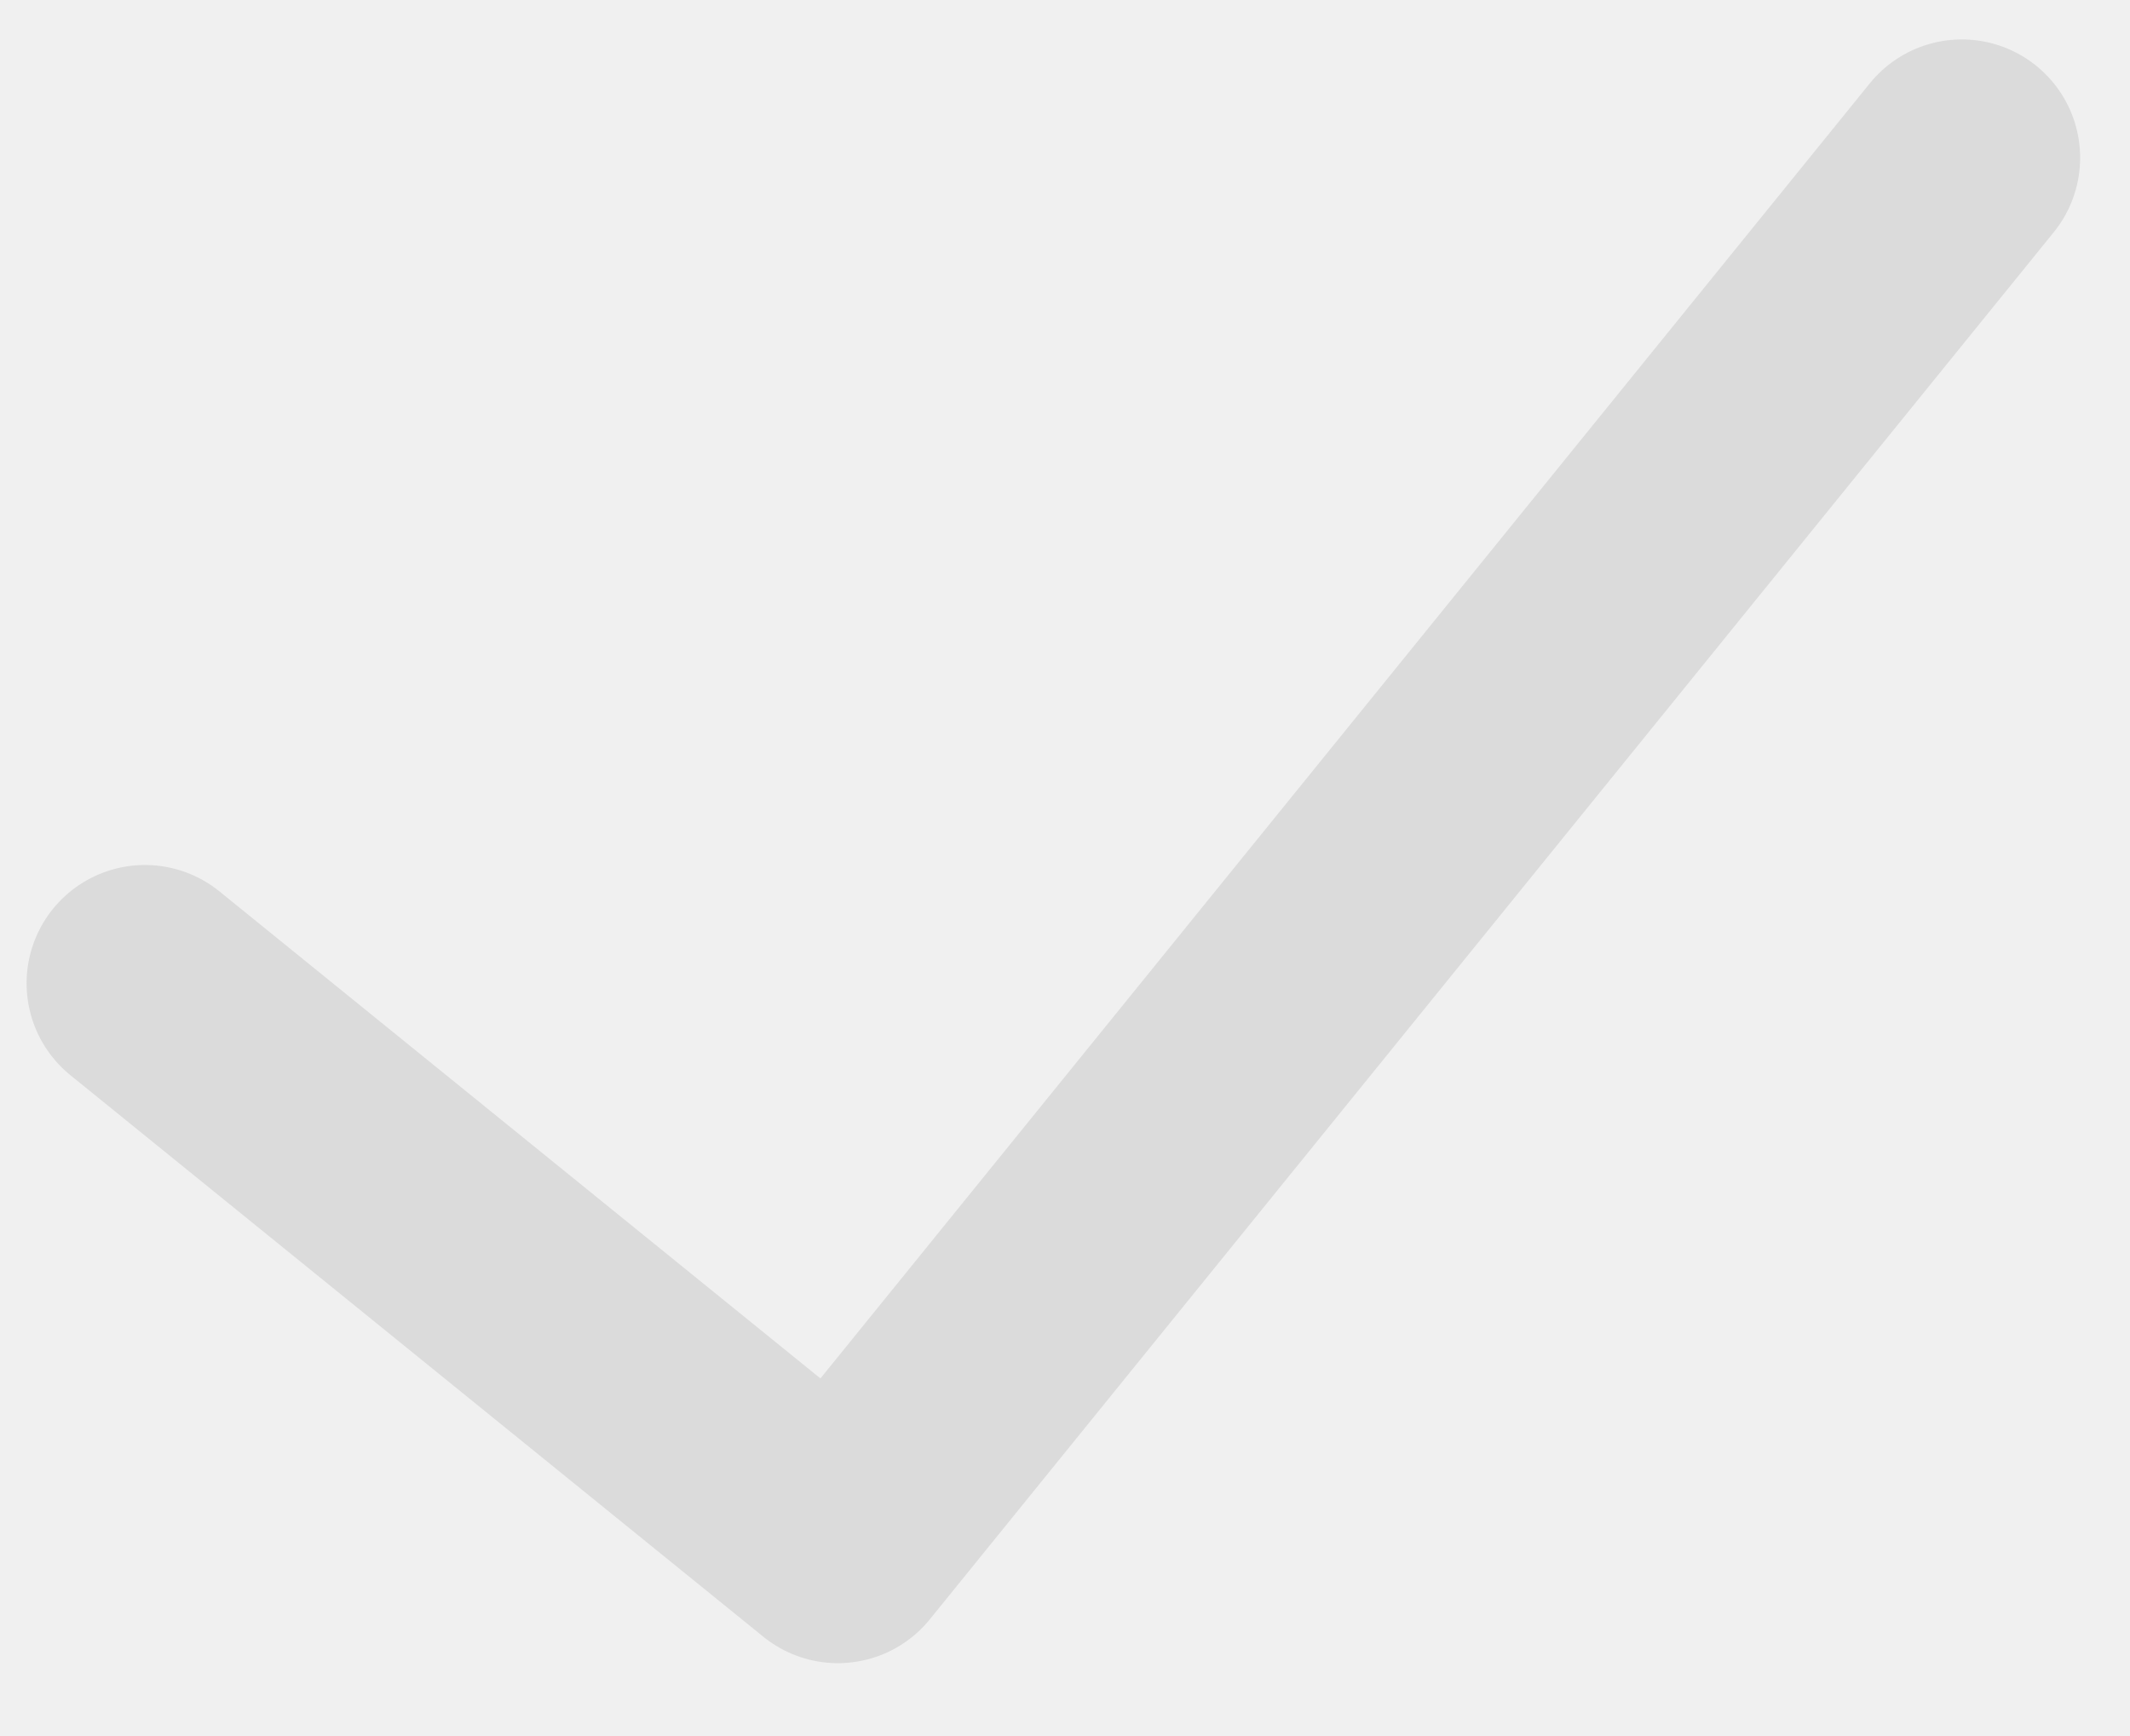
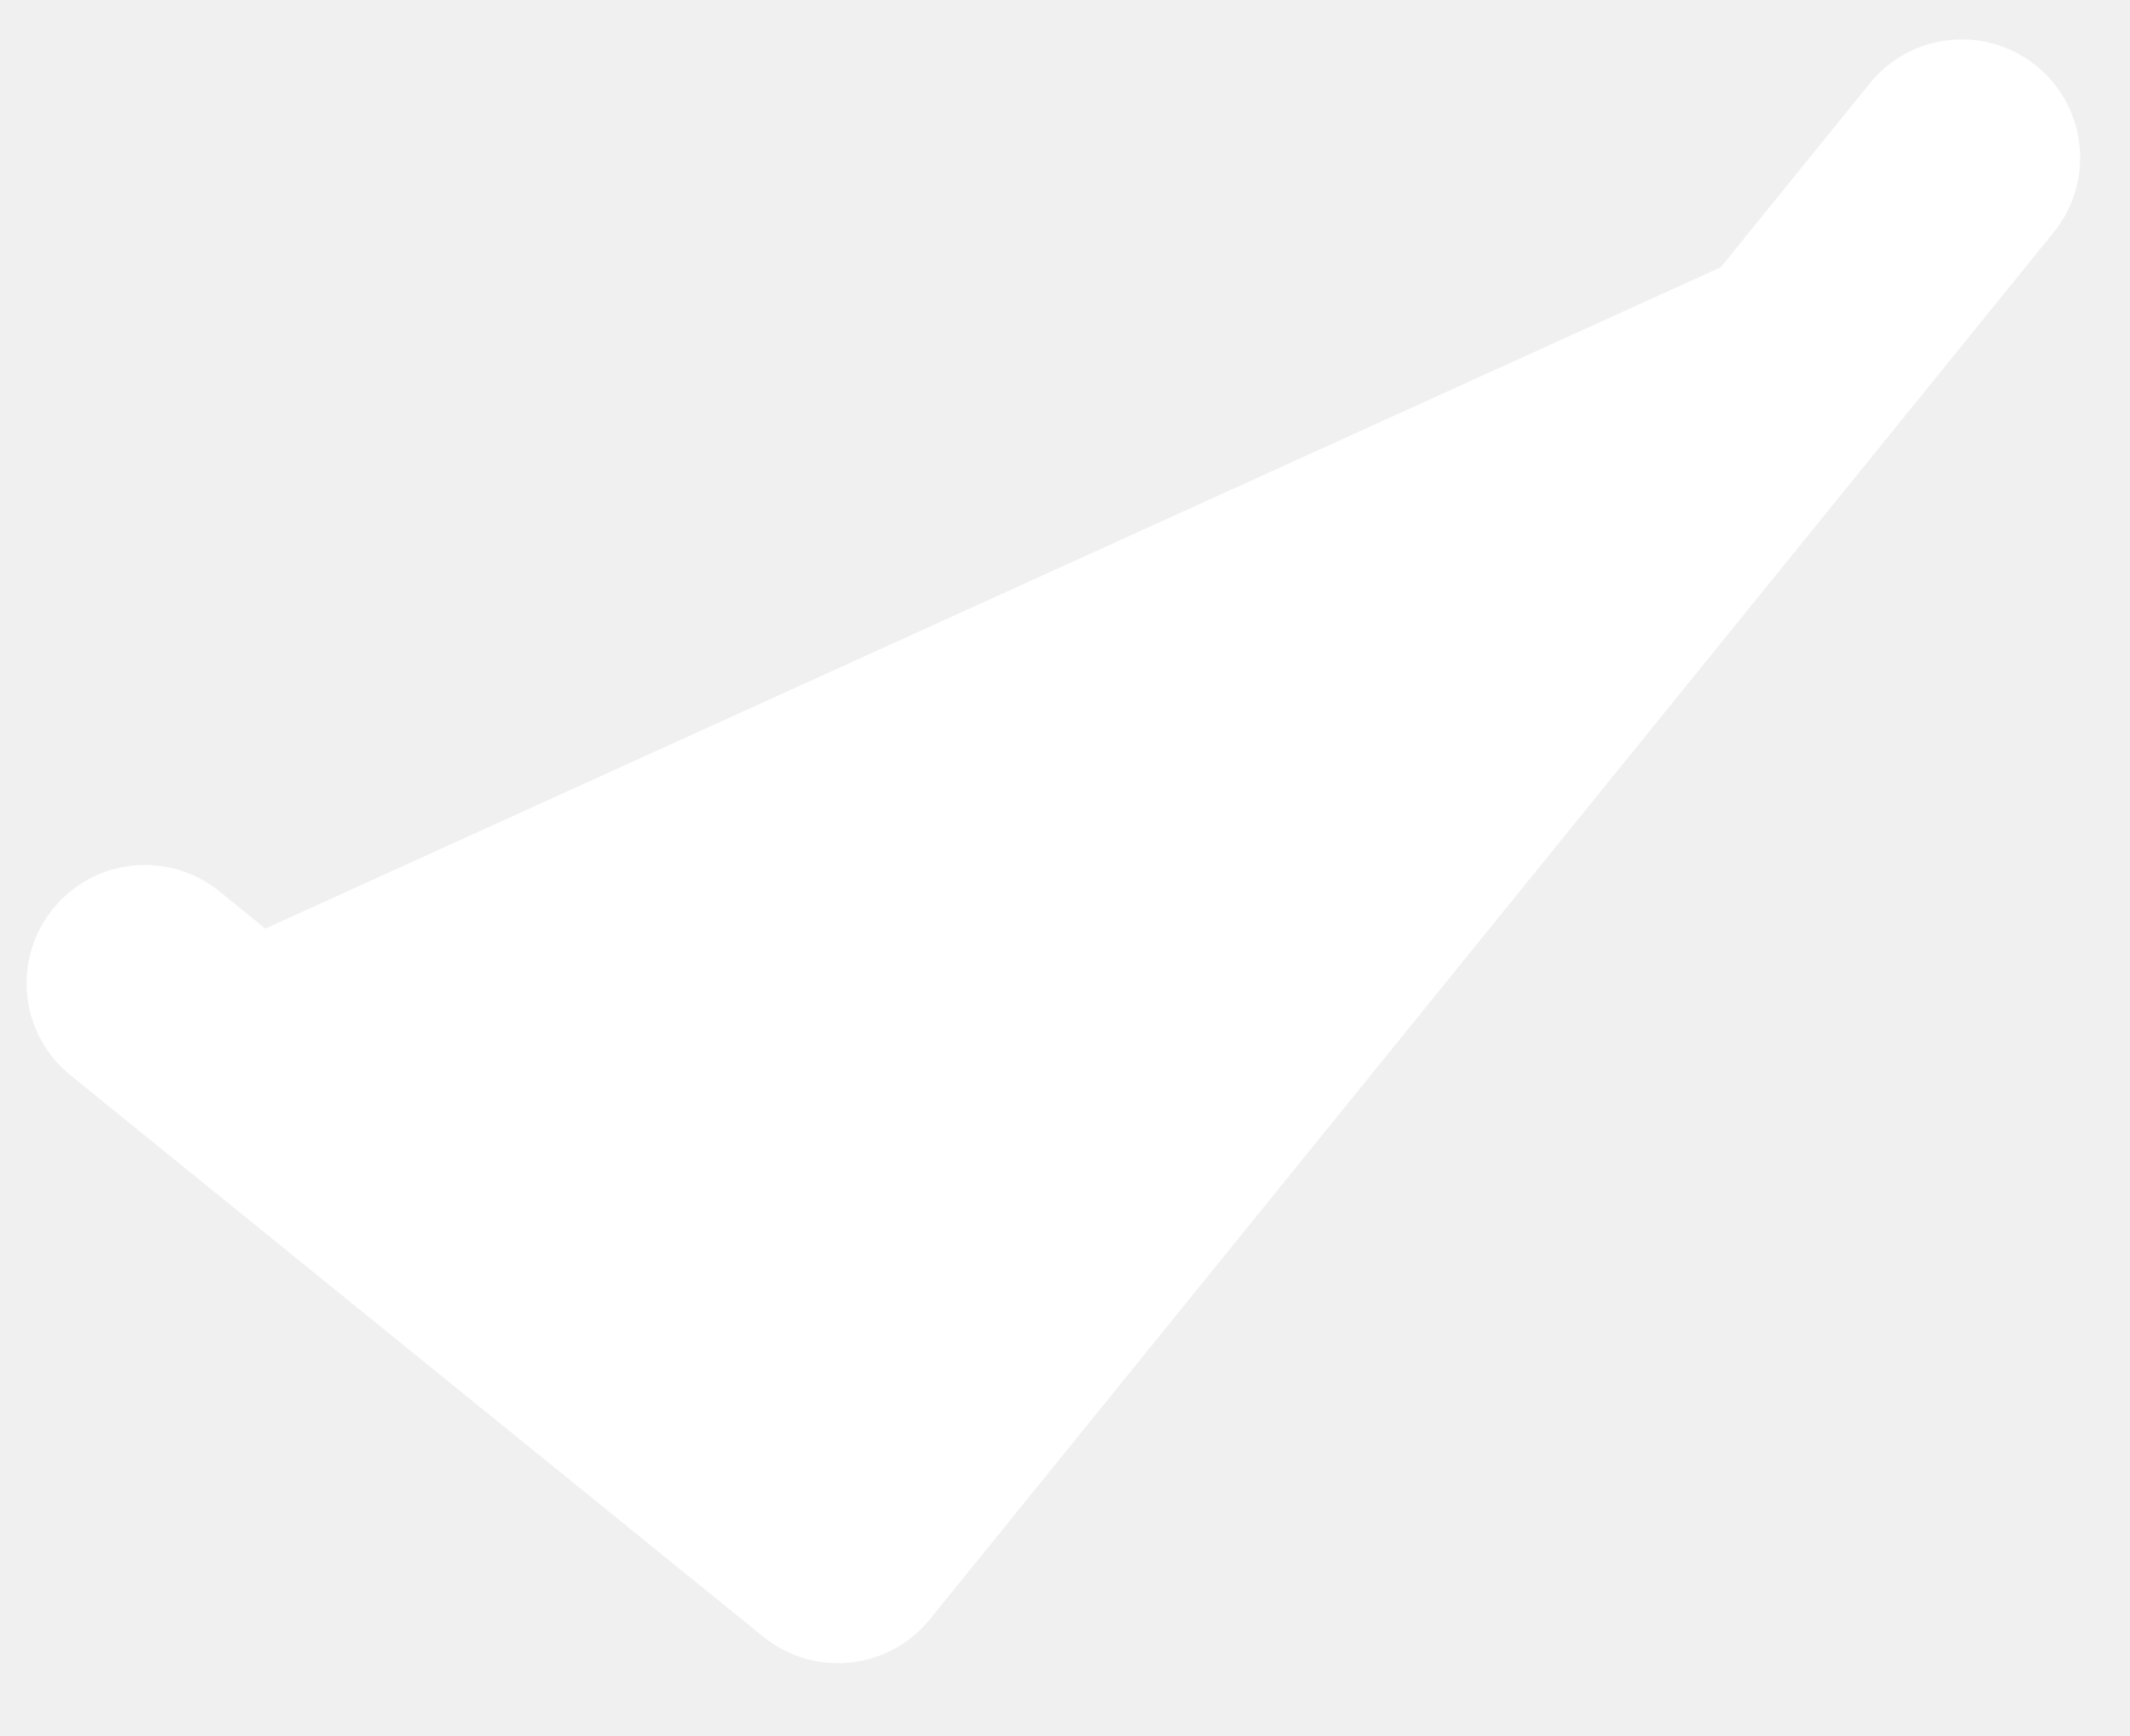
- <svg xmlns="http://www.w3.org/2000/svg" width="27" height="22" viewBox="0 0 27 22" fill="none">
-   <path d="M1.837 12.467L10.621 19.587L24.868 2" stroke="#DBDBDB" stroke-width="3" stroke-linecap="round" stroke-linejoin="round" />
+ <svg xmlns="http://www.w3.org/2000/svg" width="27" height="22" viewBox="0 0 27 22" fill="#fff">
+   <path d="M1.837 12.467L10.621 19.587L24.868 2" stroke="#fff" stroke-width="3" stroke-linecap="round" stroke-linejoin="round" />
</svg>
